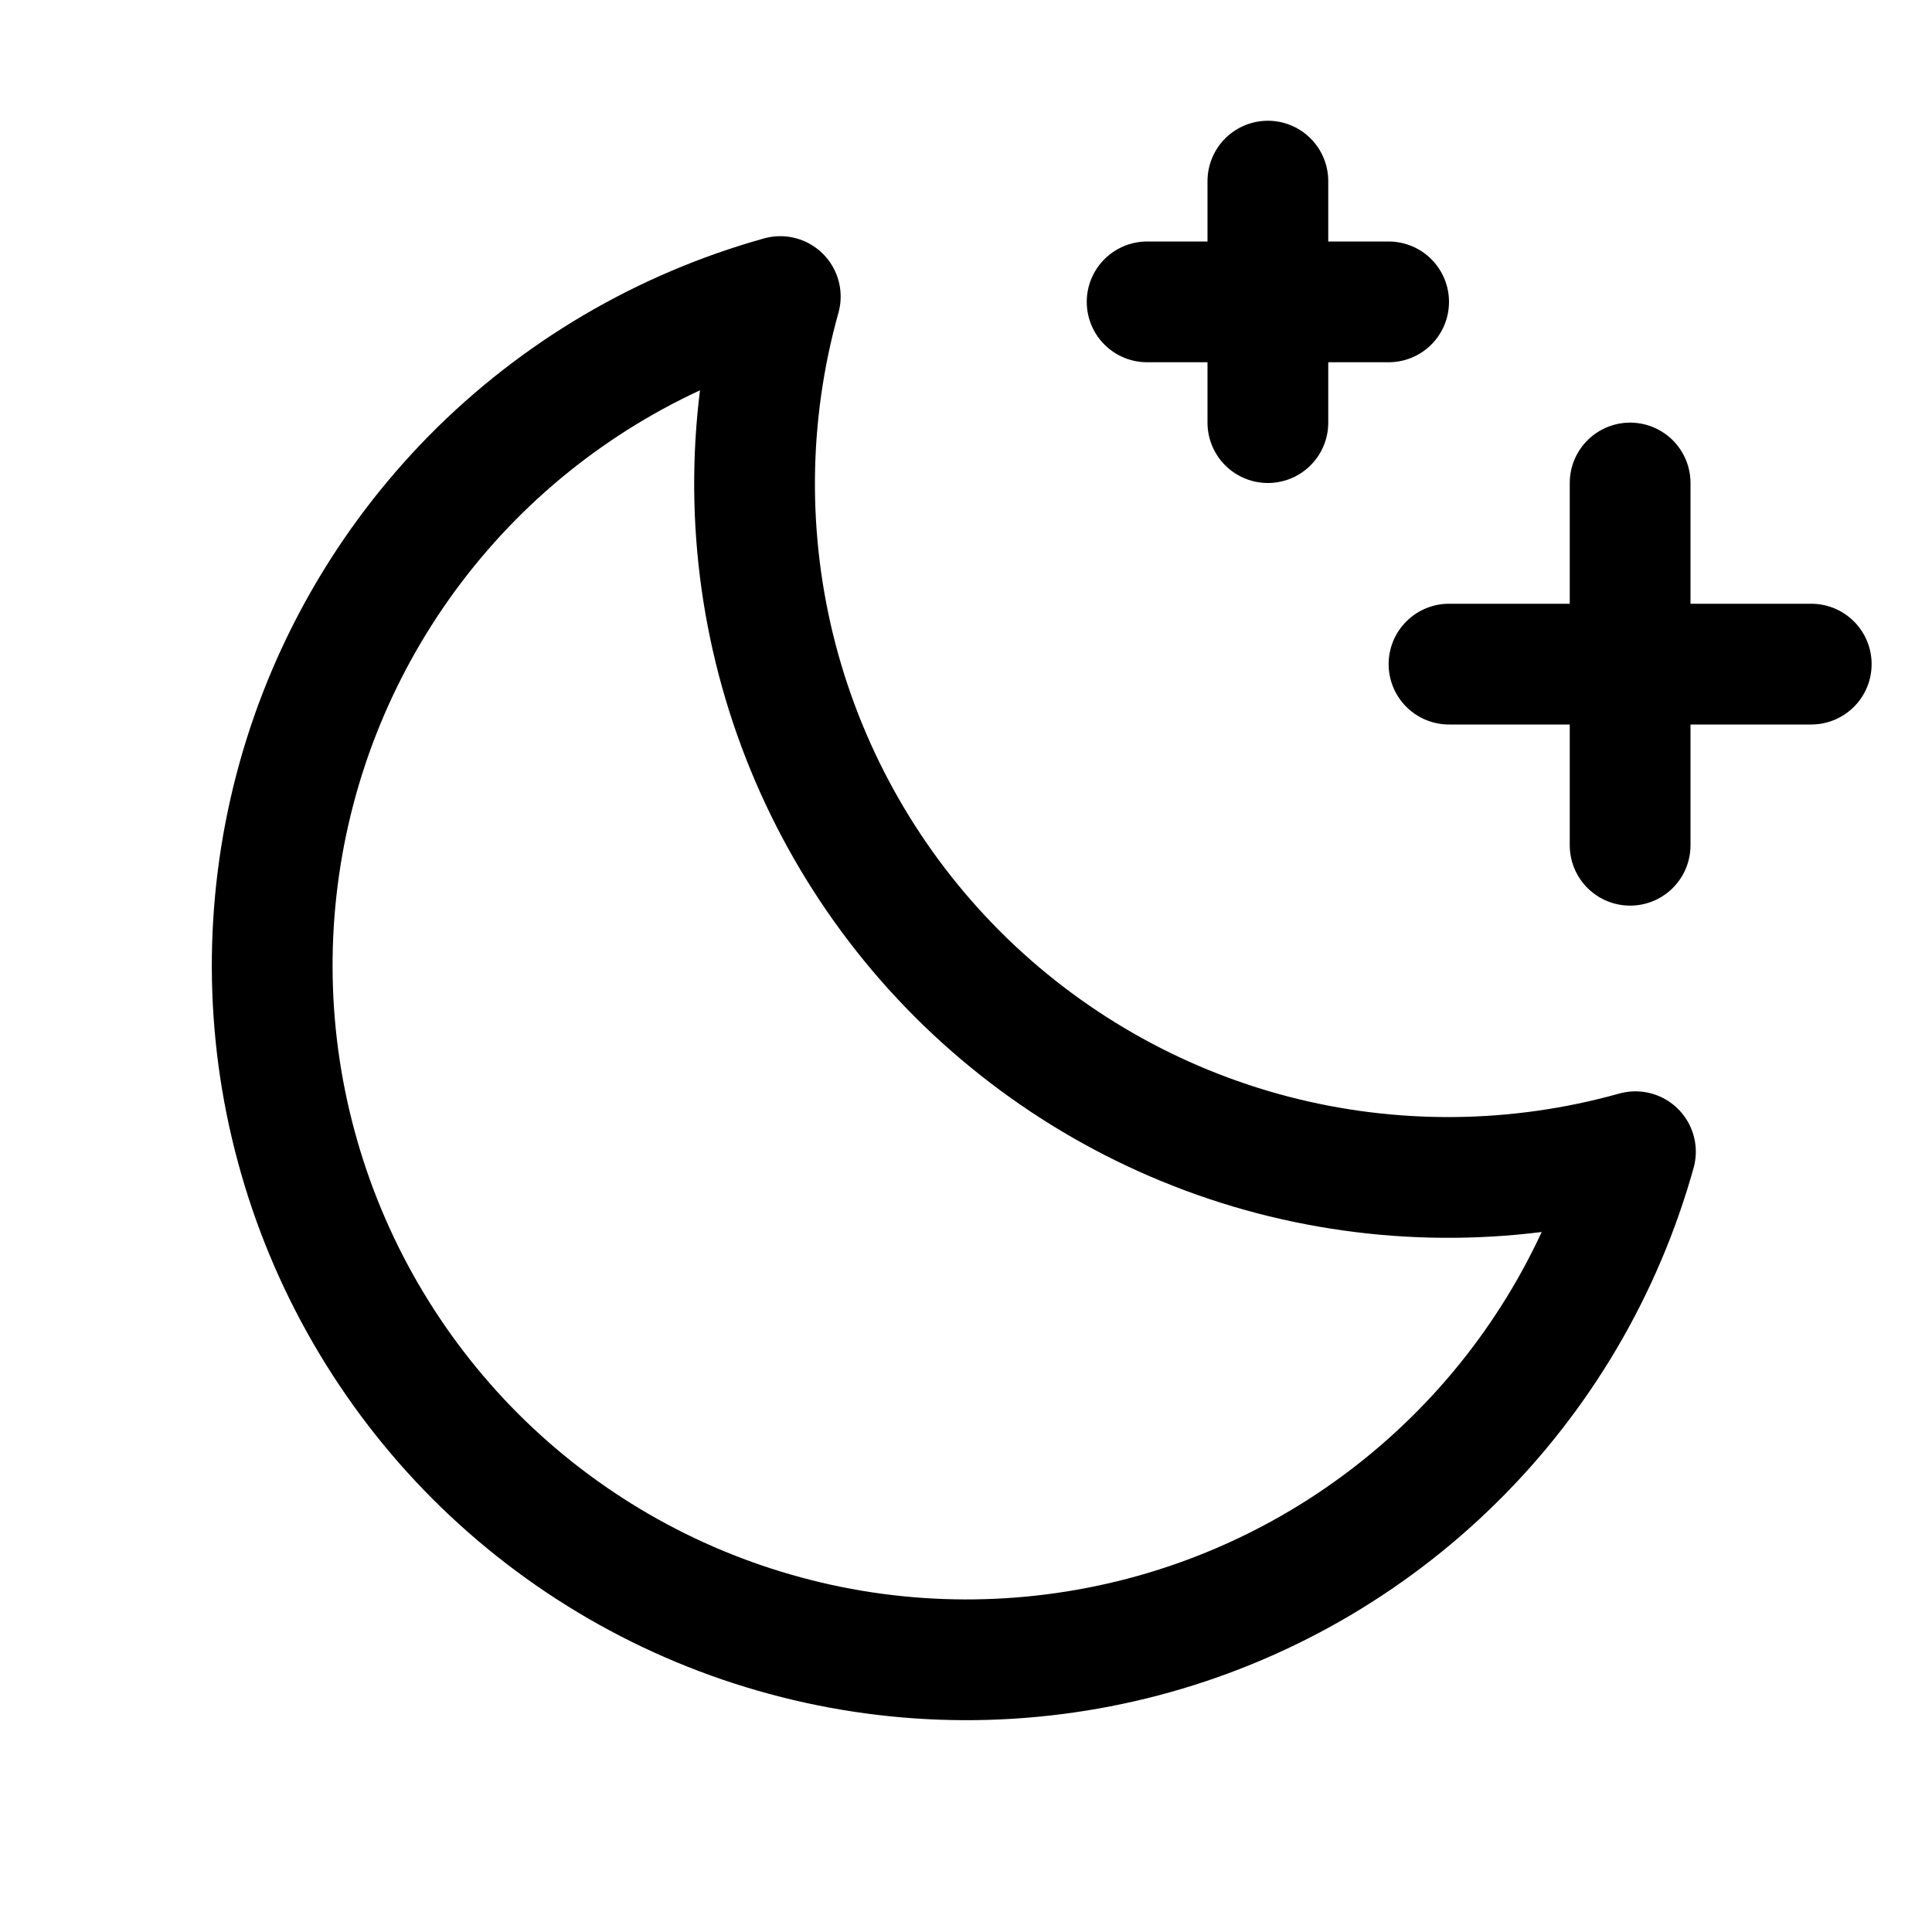
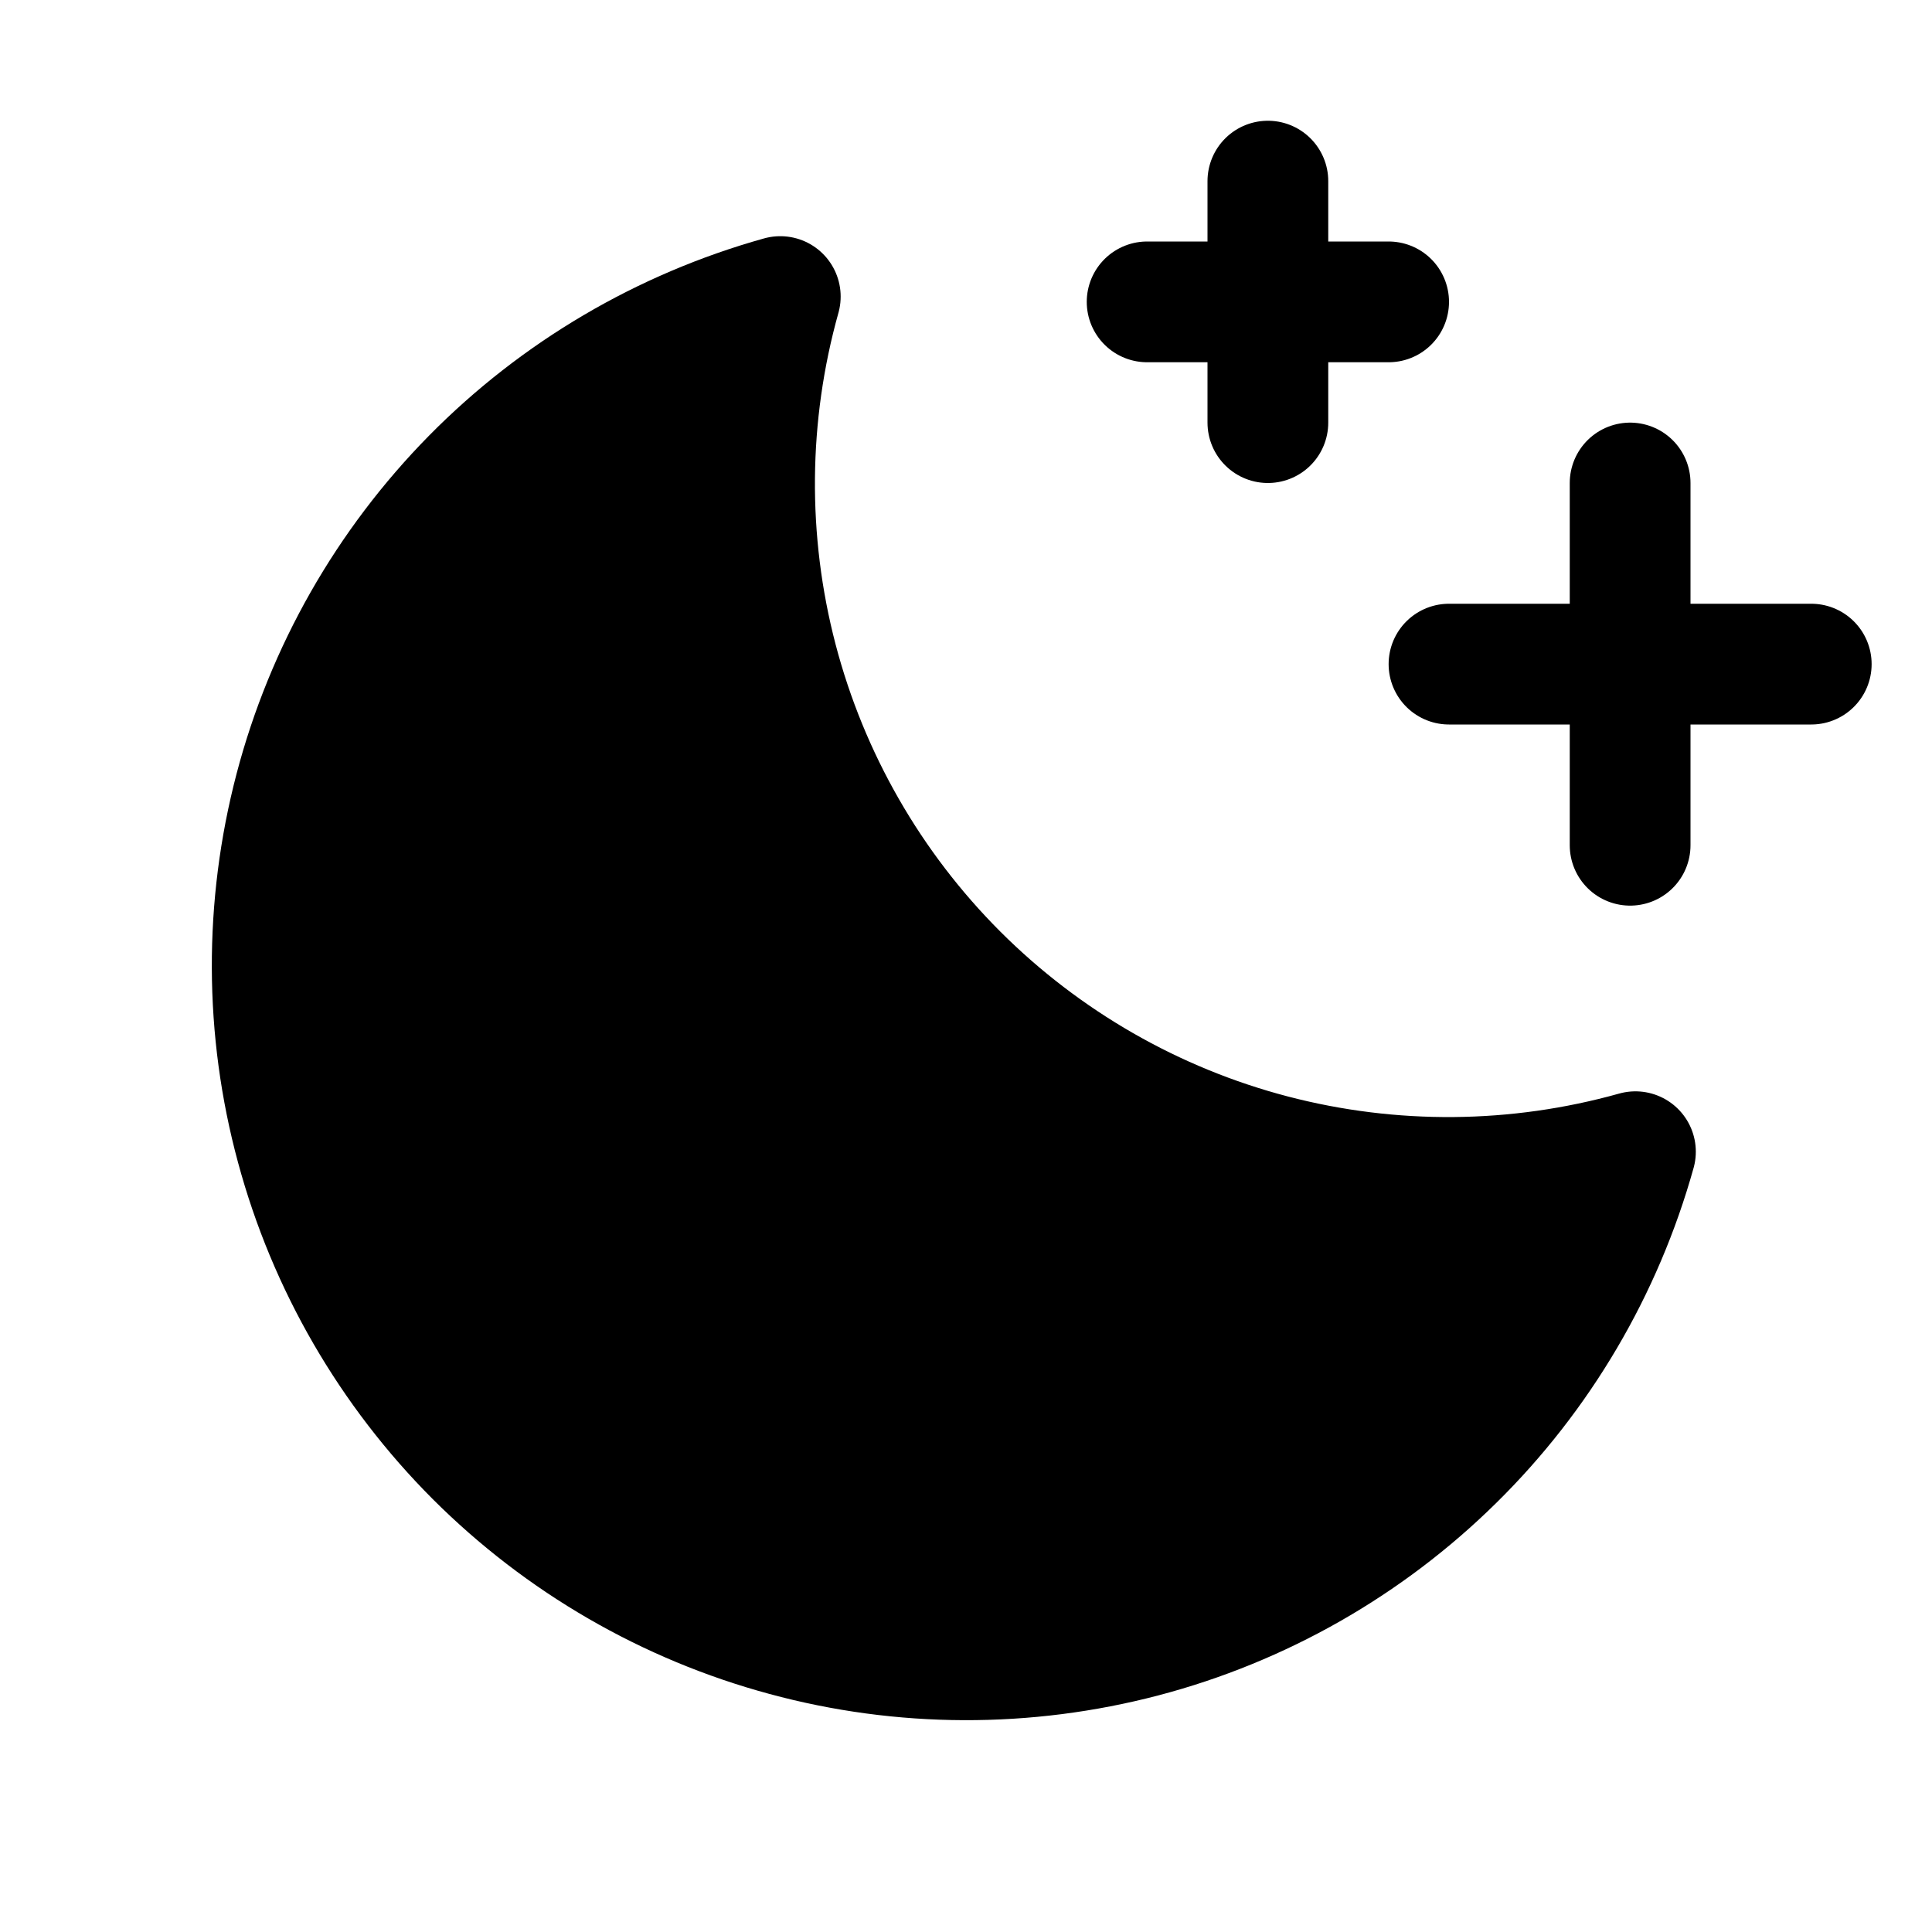
- <svg xmlns="http://www.w3.org/2000/svg" width="16" height="16" viewBox="0 0 16 16" fill="none">
+ <svg xmlns="http://www.w3.org/2000/svg" width="16" height="16" viewBox="0 0 16 16" fill="black">
  <path d="M13.5 7V4" stroke="black" stroke-linecap="round" stroke-linejoin="round" />
  <path d="M15 5.5H12" stroke="black" stroke-linecap="round" stroke-linejoin="round" />
  <path d="M10.5 1.5V3.5" stroke="black" stroke-linecap="round" stroke-linejoin="round" />
  <path d="M11.5 2.5H9.5" stroke="black" stroke-linecap="round" stroke-linejoin="round" />
  <path d="M13.544 9.538C12.562 9.813 11.525 9.822 10.538 9.564C9.552 9.306 8.652 8.789 7.931 8.069C7.21 7.348 6.694 6.448 6.436 5.462C6.178 4.475 6.187 3.438 6.462 2.456C5.495 2.726 4.614 3.244 3.909 3.959C3.204 4.675 2.698 5.563 2.443 6.534C2.188 7.506 2.191 8.528 2.454 9.497C2.716 10.467 3.228 11.351 3.938 12.062C4.649 12.772 5.533 13.284 6.503 13.546C7.472 13.809 8.494 13.812 9.466 13.557C10.437 13.302 11.325 12.796 12.04 12.091C12.756 11.386 13.274 10.505 13.544 9.538Z" stroke="black" stroke-linecap="round" stroke-linejoin="round" />
</svg>
